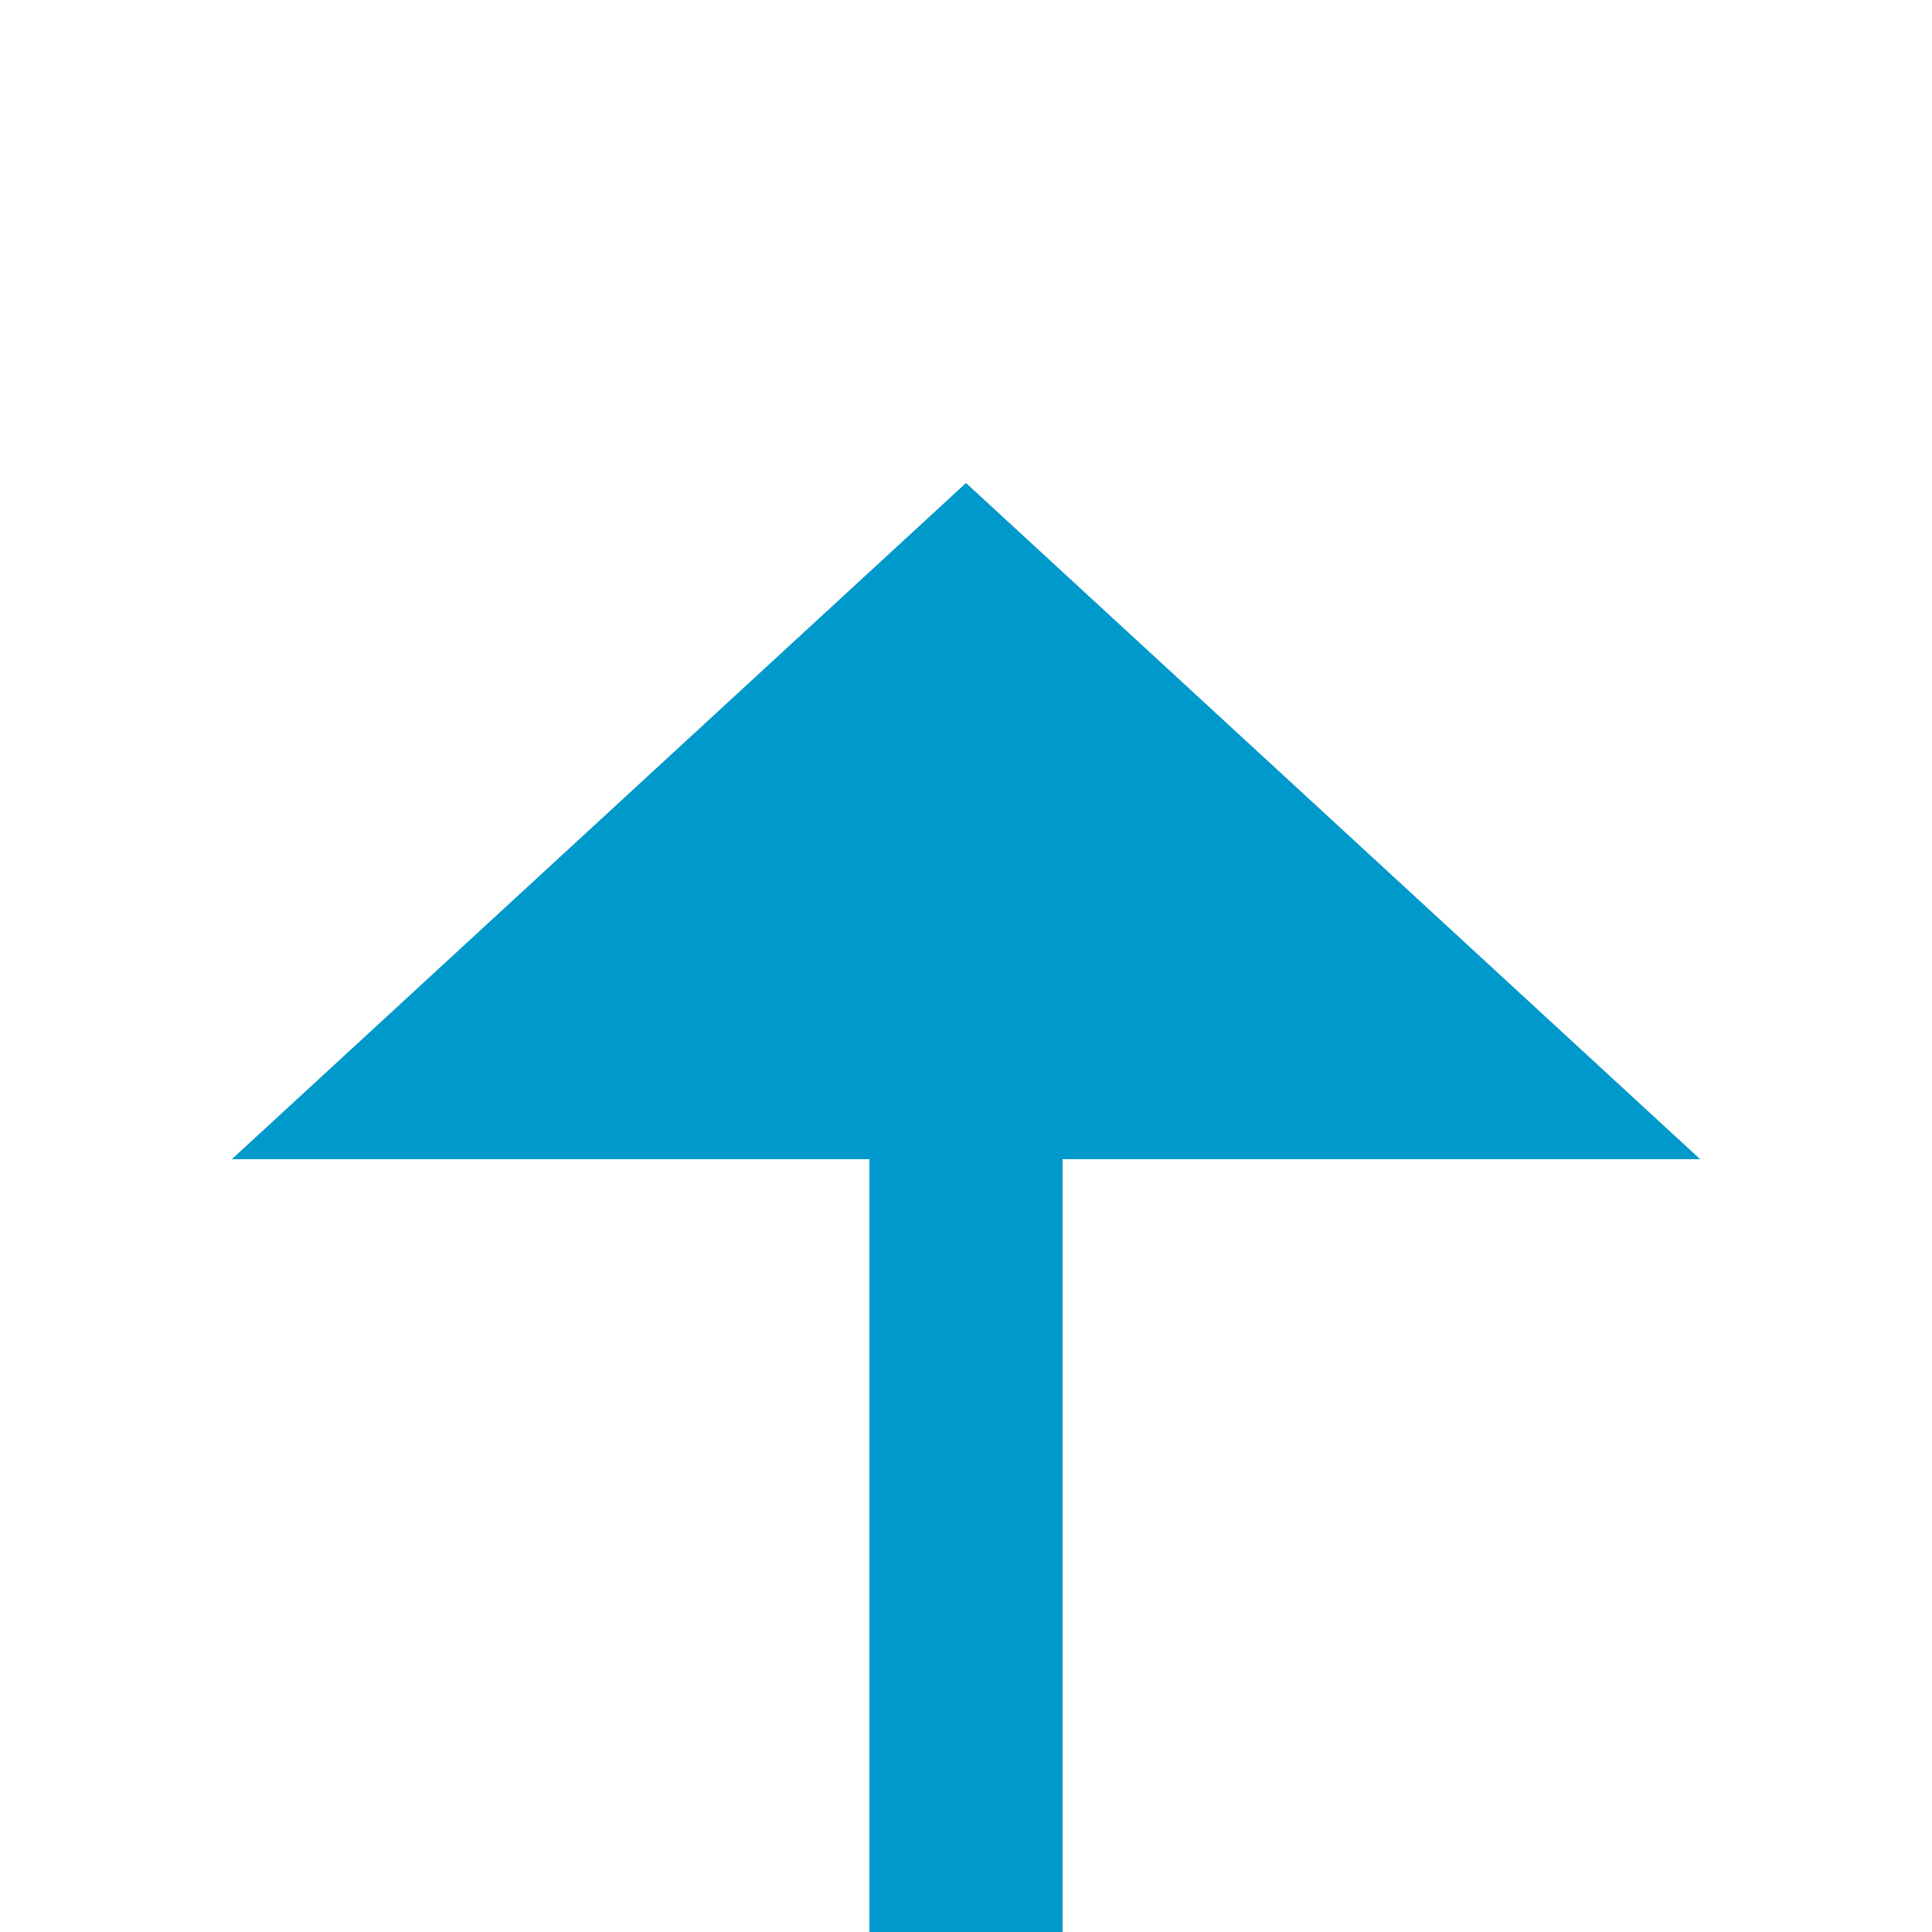
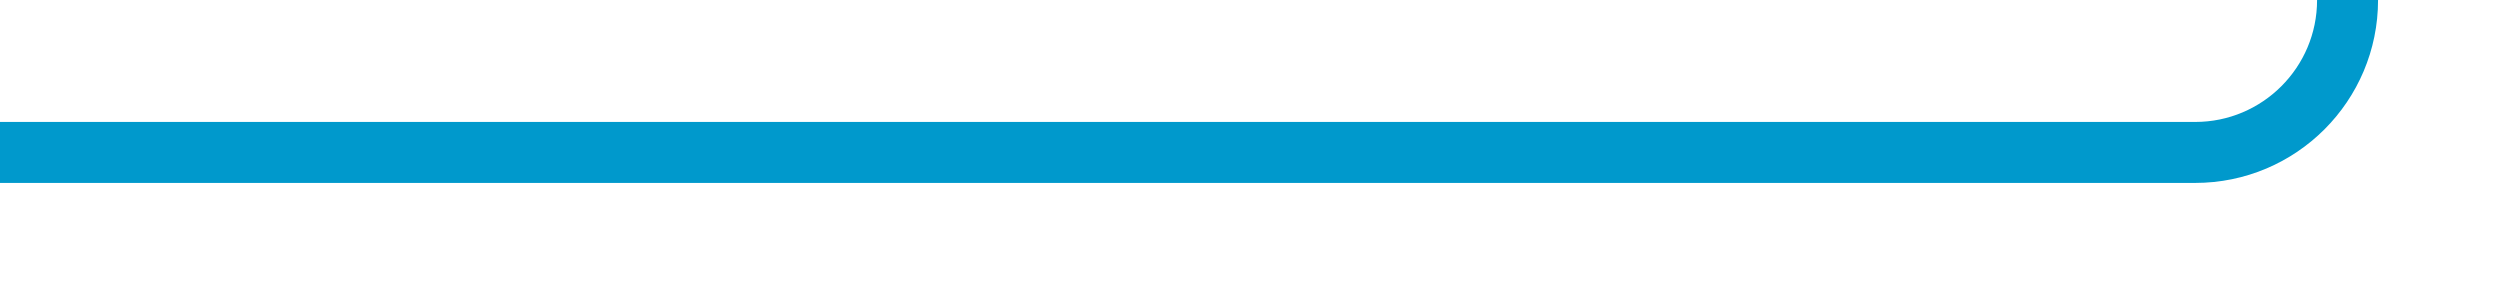
- <svg xmlns="http://www.w3.org/2000/svg" version="1.1" width="20px" height="20px" preserveAspectRatio="xMinYMid meet" viewBox="510 220  20 18">
-   <path d="M 538 544  L 525 544  A 5 5 0 0 1 520 539 L 520 230  " stroke-width="2" stroke="#0099cc" fill="none" />
-   <path d="M 527.6 231  L 520 224  L 512.4 231  L 527.6 231  Z " fill-rule="nonzero" fill="#0099cc" stroke="none" />
+ <svg xmlns="http://www.w3.org/2000/svg" version="1.1" width="82px" height="10px" preserveAspectRatio="xMinYMid meet" viewBox="1115 299  82 8">
+   <path d="M 1277 193  L 1197 193  A 5 5 0 0 0 1192 198 L 1192 298  A 5 5 0 0 1 1187 303 L 1115 303  " stroke-width="2" stroke="#0099cc" fill="none" />
</svg>
